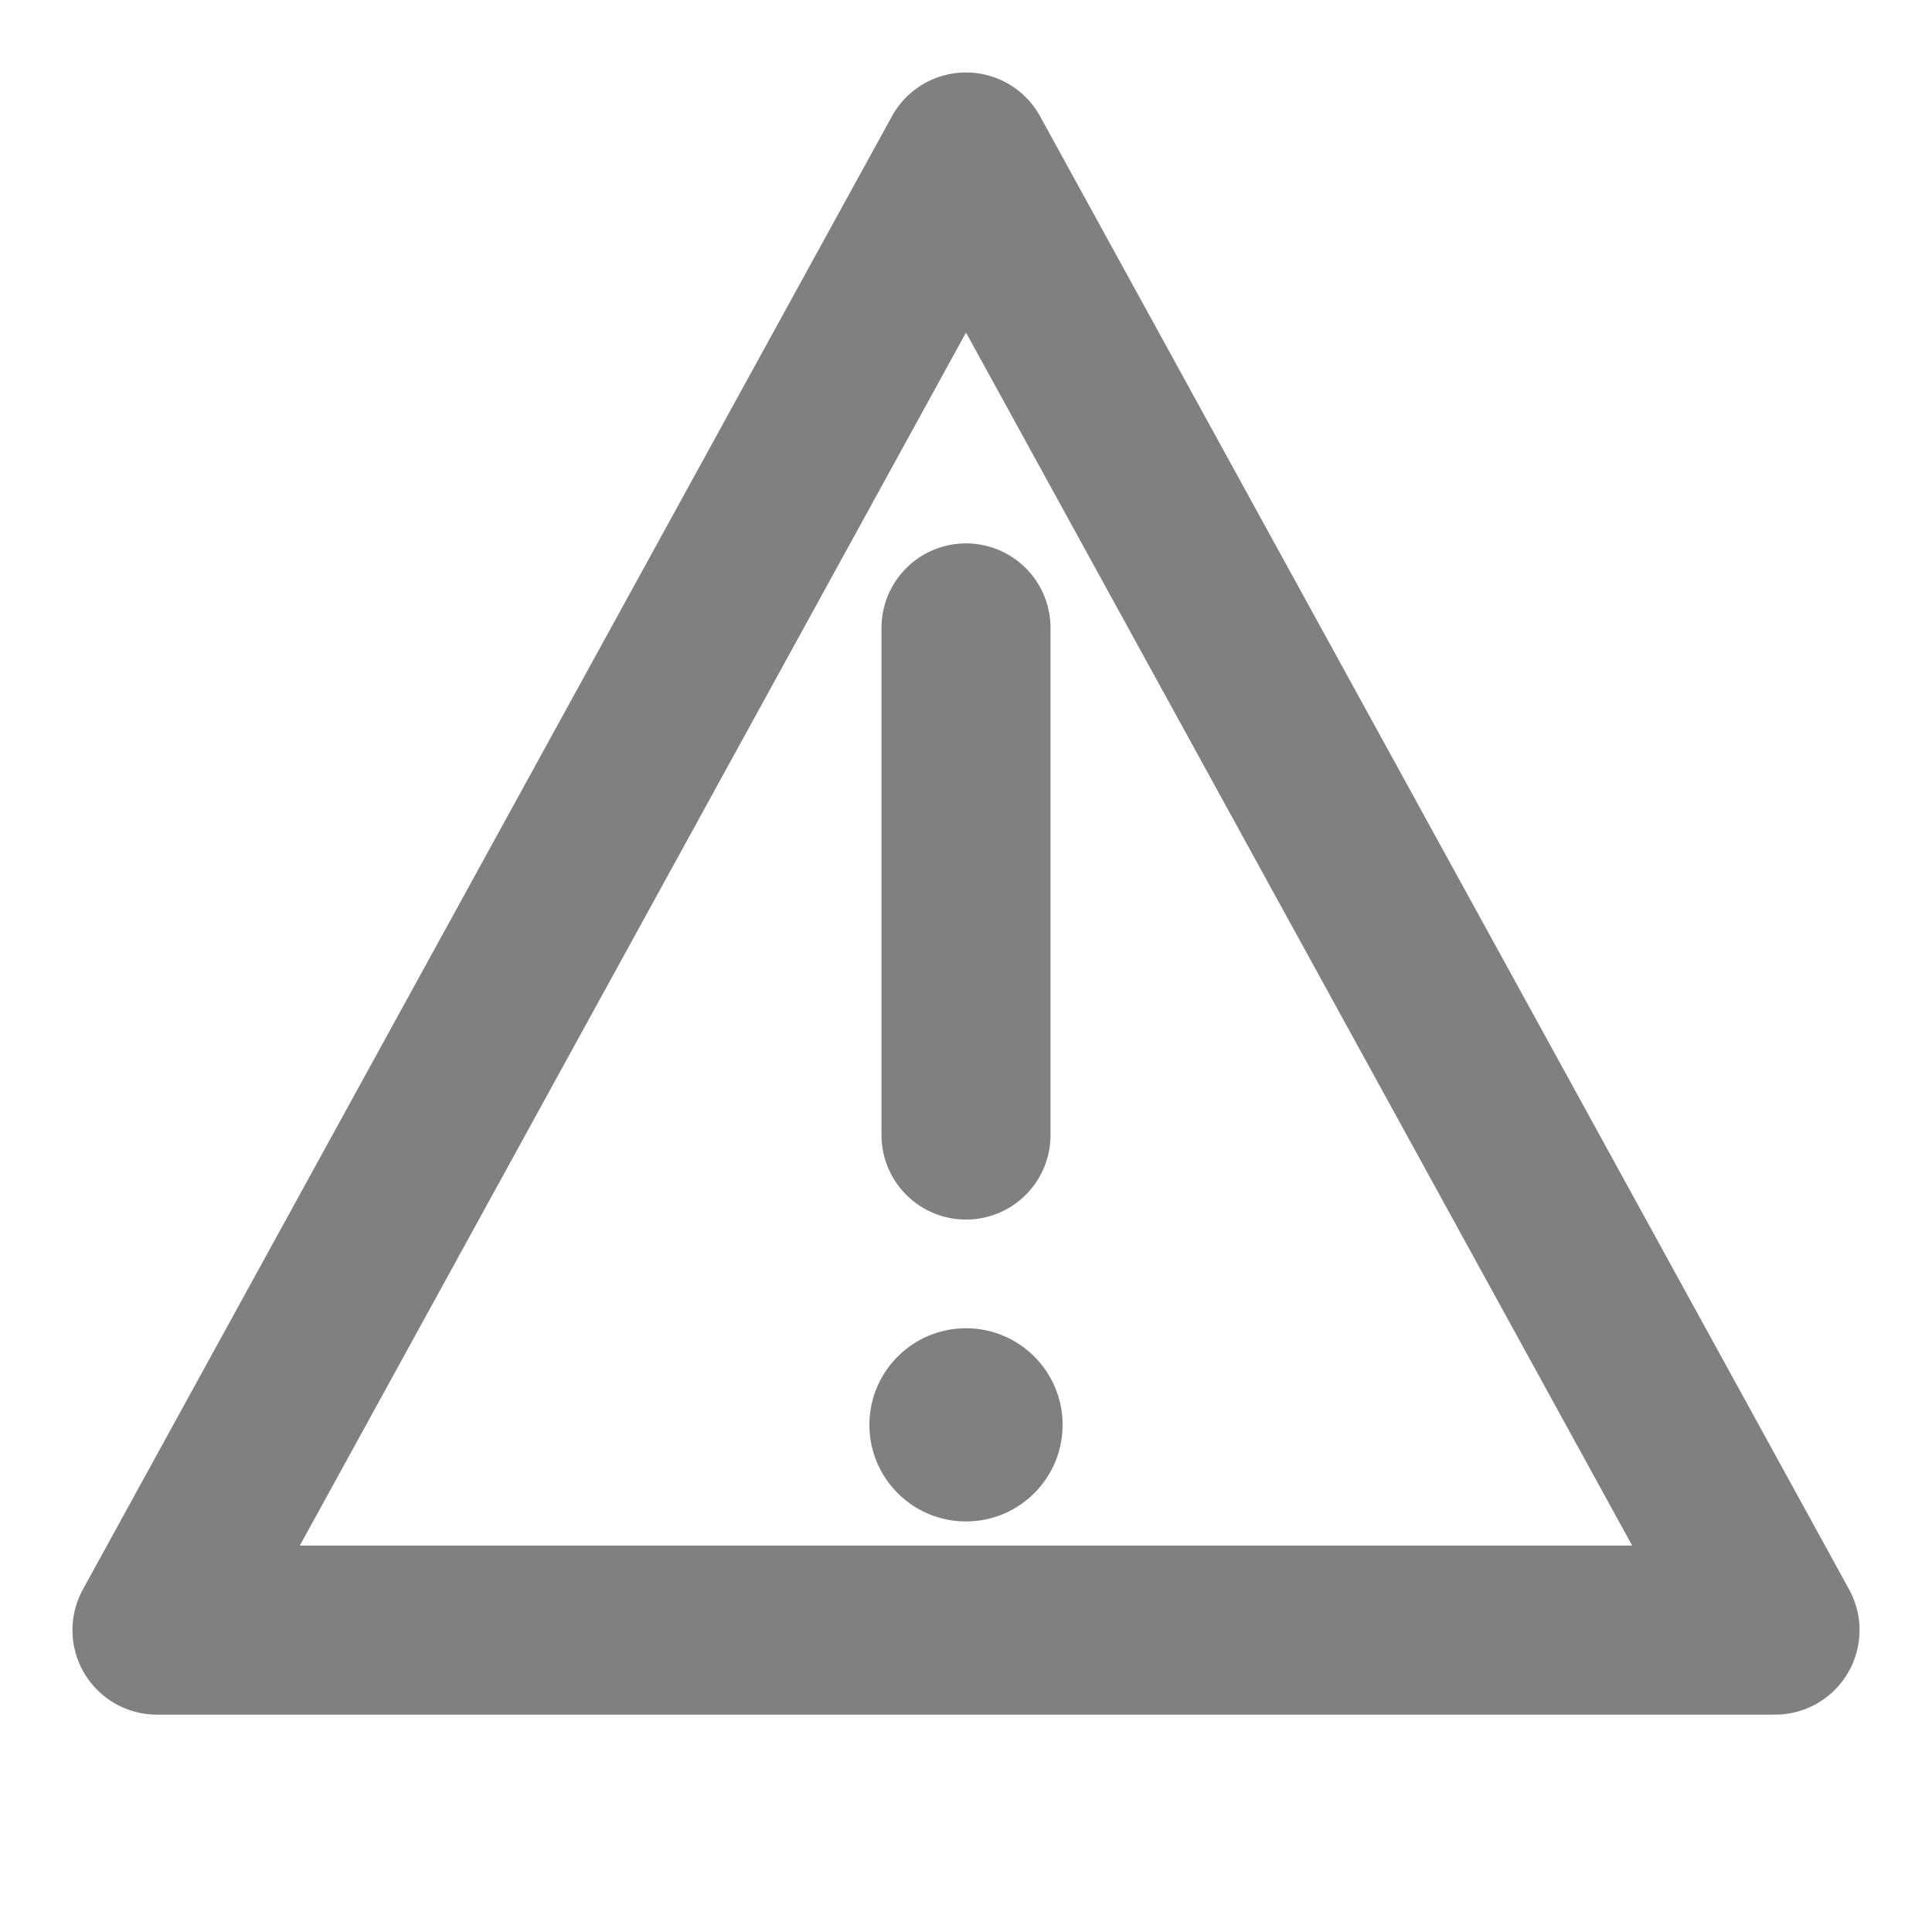
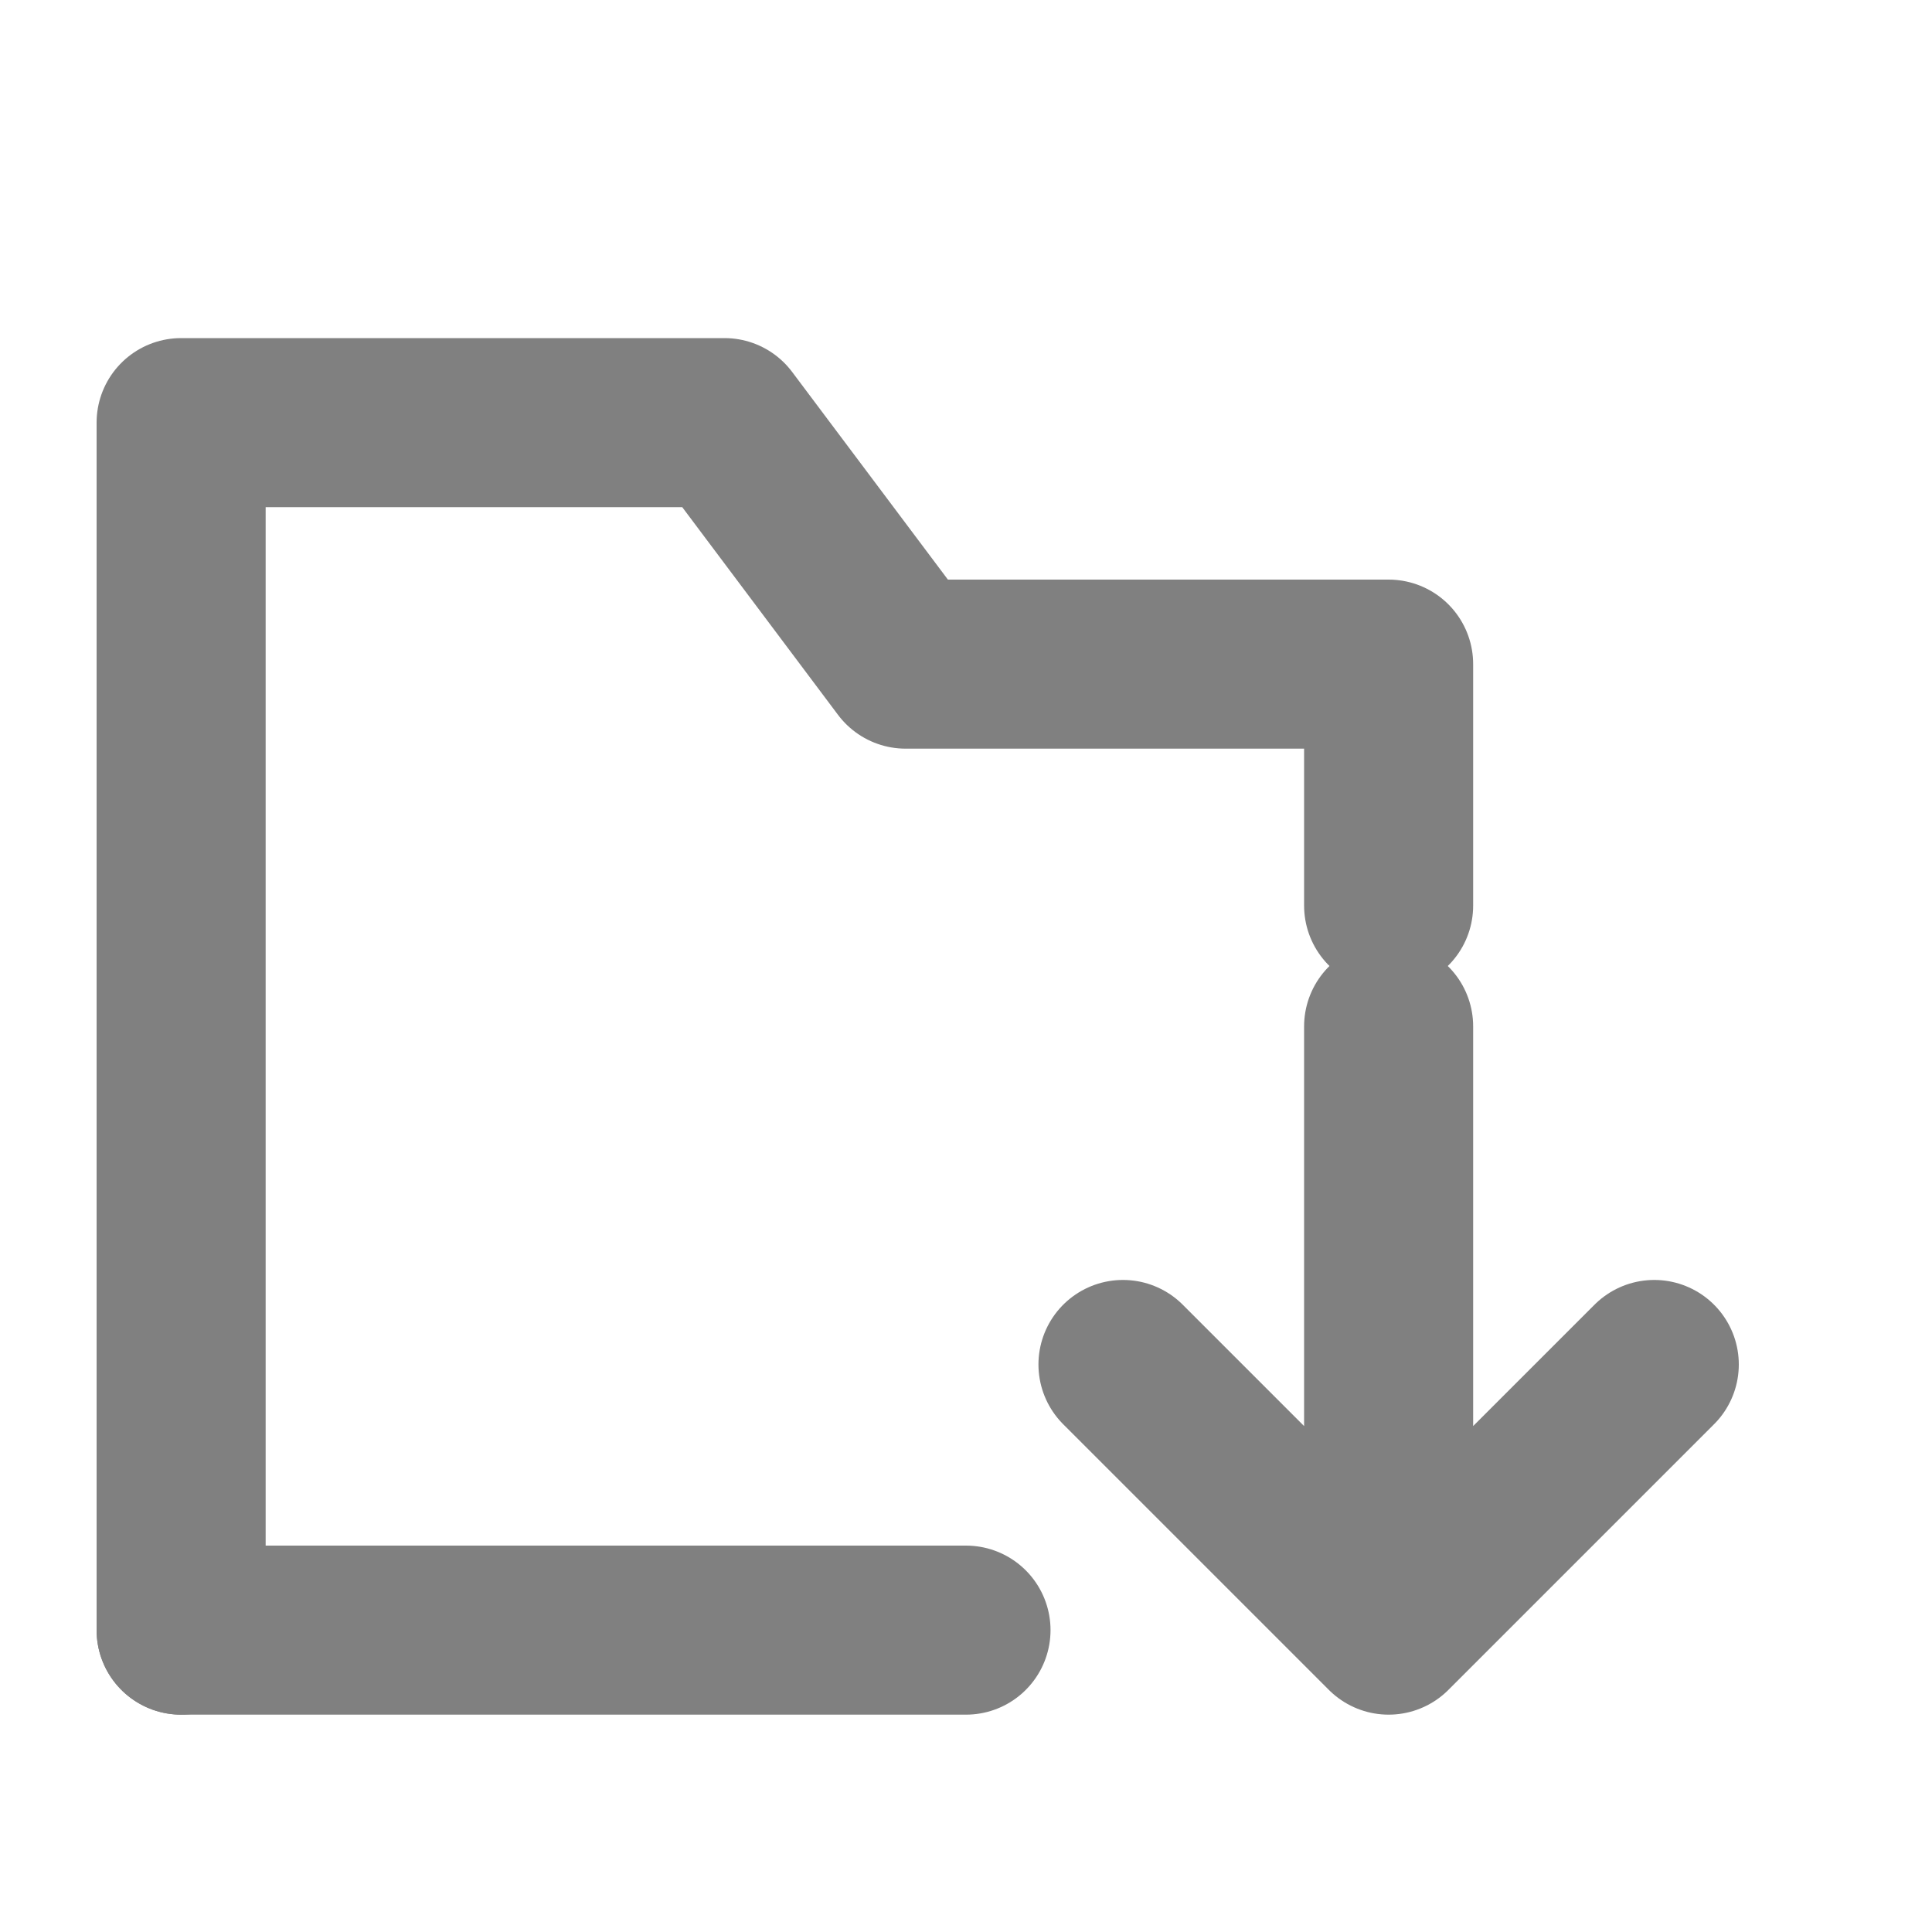
<svg xmlns="http://www.w3.org/2000/svg" fill="none" stroke="gray" stroke-width="1.4" stroke-linecap="round" stroke-linejoin="round" viewBox="0 0 16 16">
-   <path d="m8 1.3 6.7 12.2h-13.4z" />
-   <path d="m8 5.2v4.2" />
-   <circle cx="8" cy="11.8" r=".8" fill="gray" stroke="none" />
+   <path d="m1.5 13.5v-10h4.5l1.5 2h4v2" />
+   <path d="m1.5 13.5h6.5" />
+   <path d="m11.5 8.5v5m-2.2-2.2 2.2 2.2 2.2-2.2" />
</svg>
